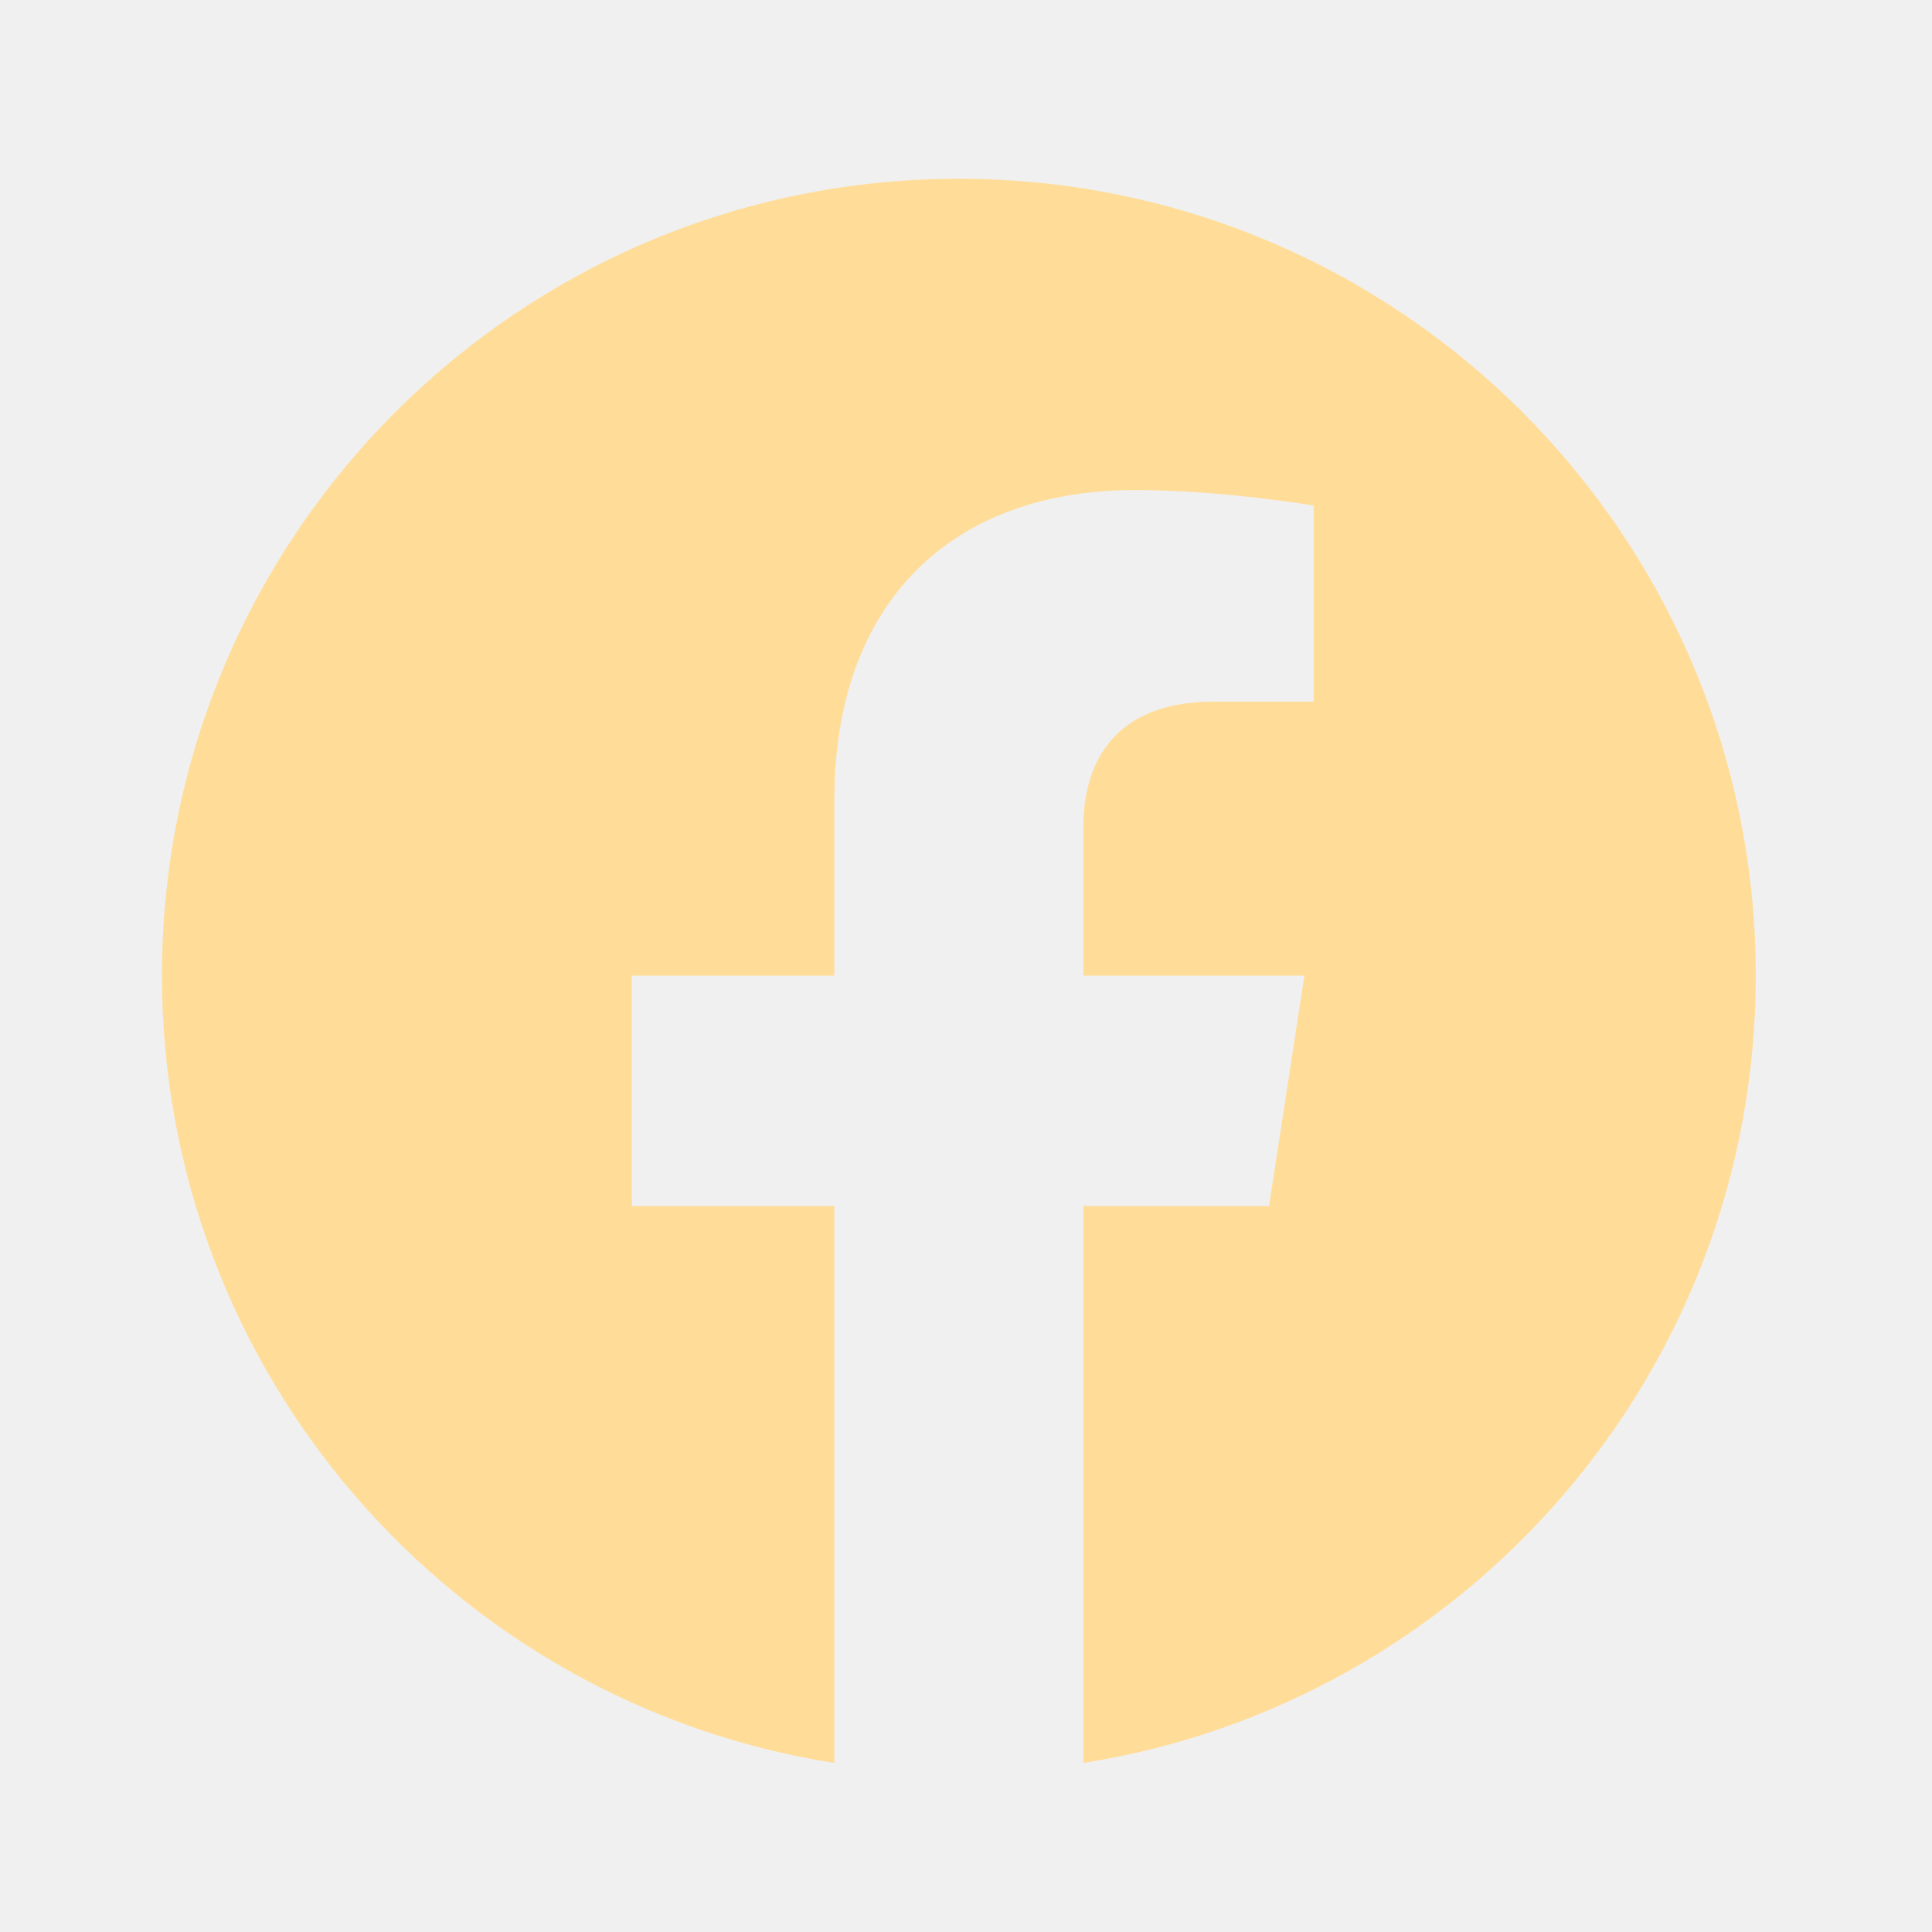
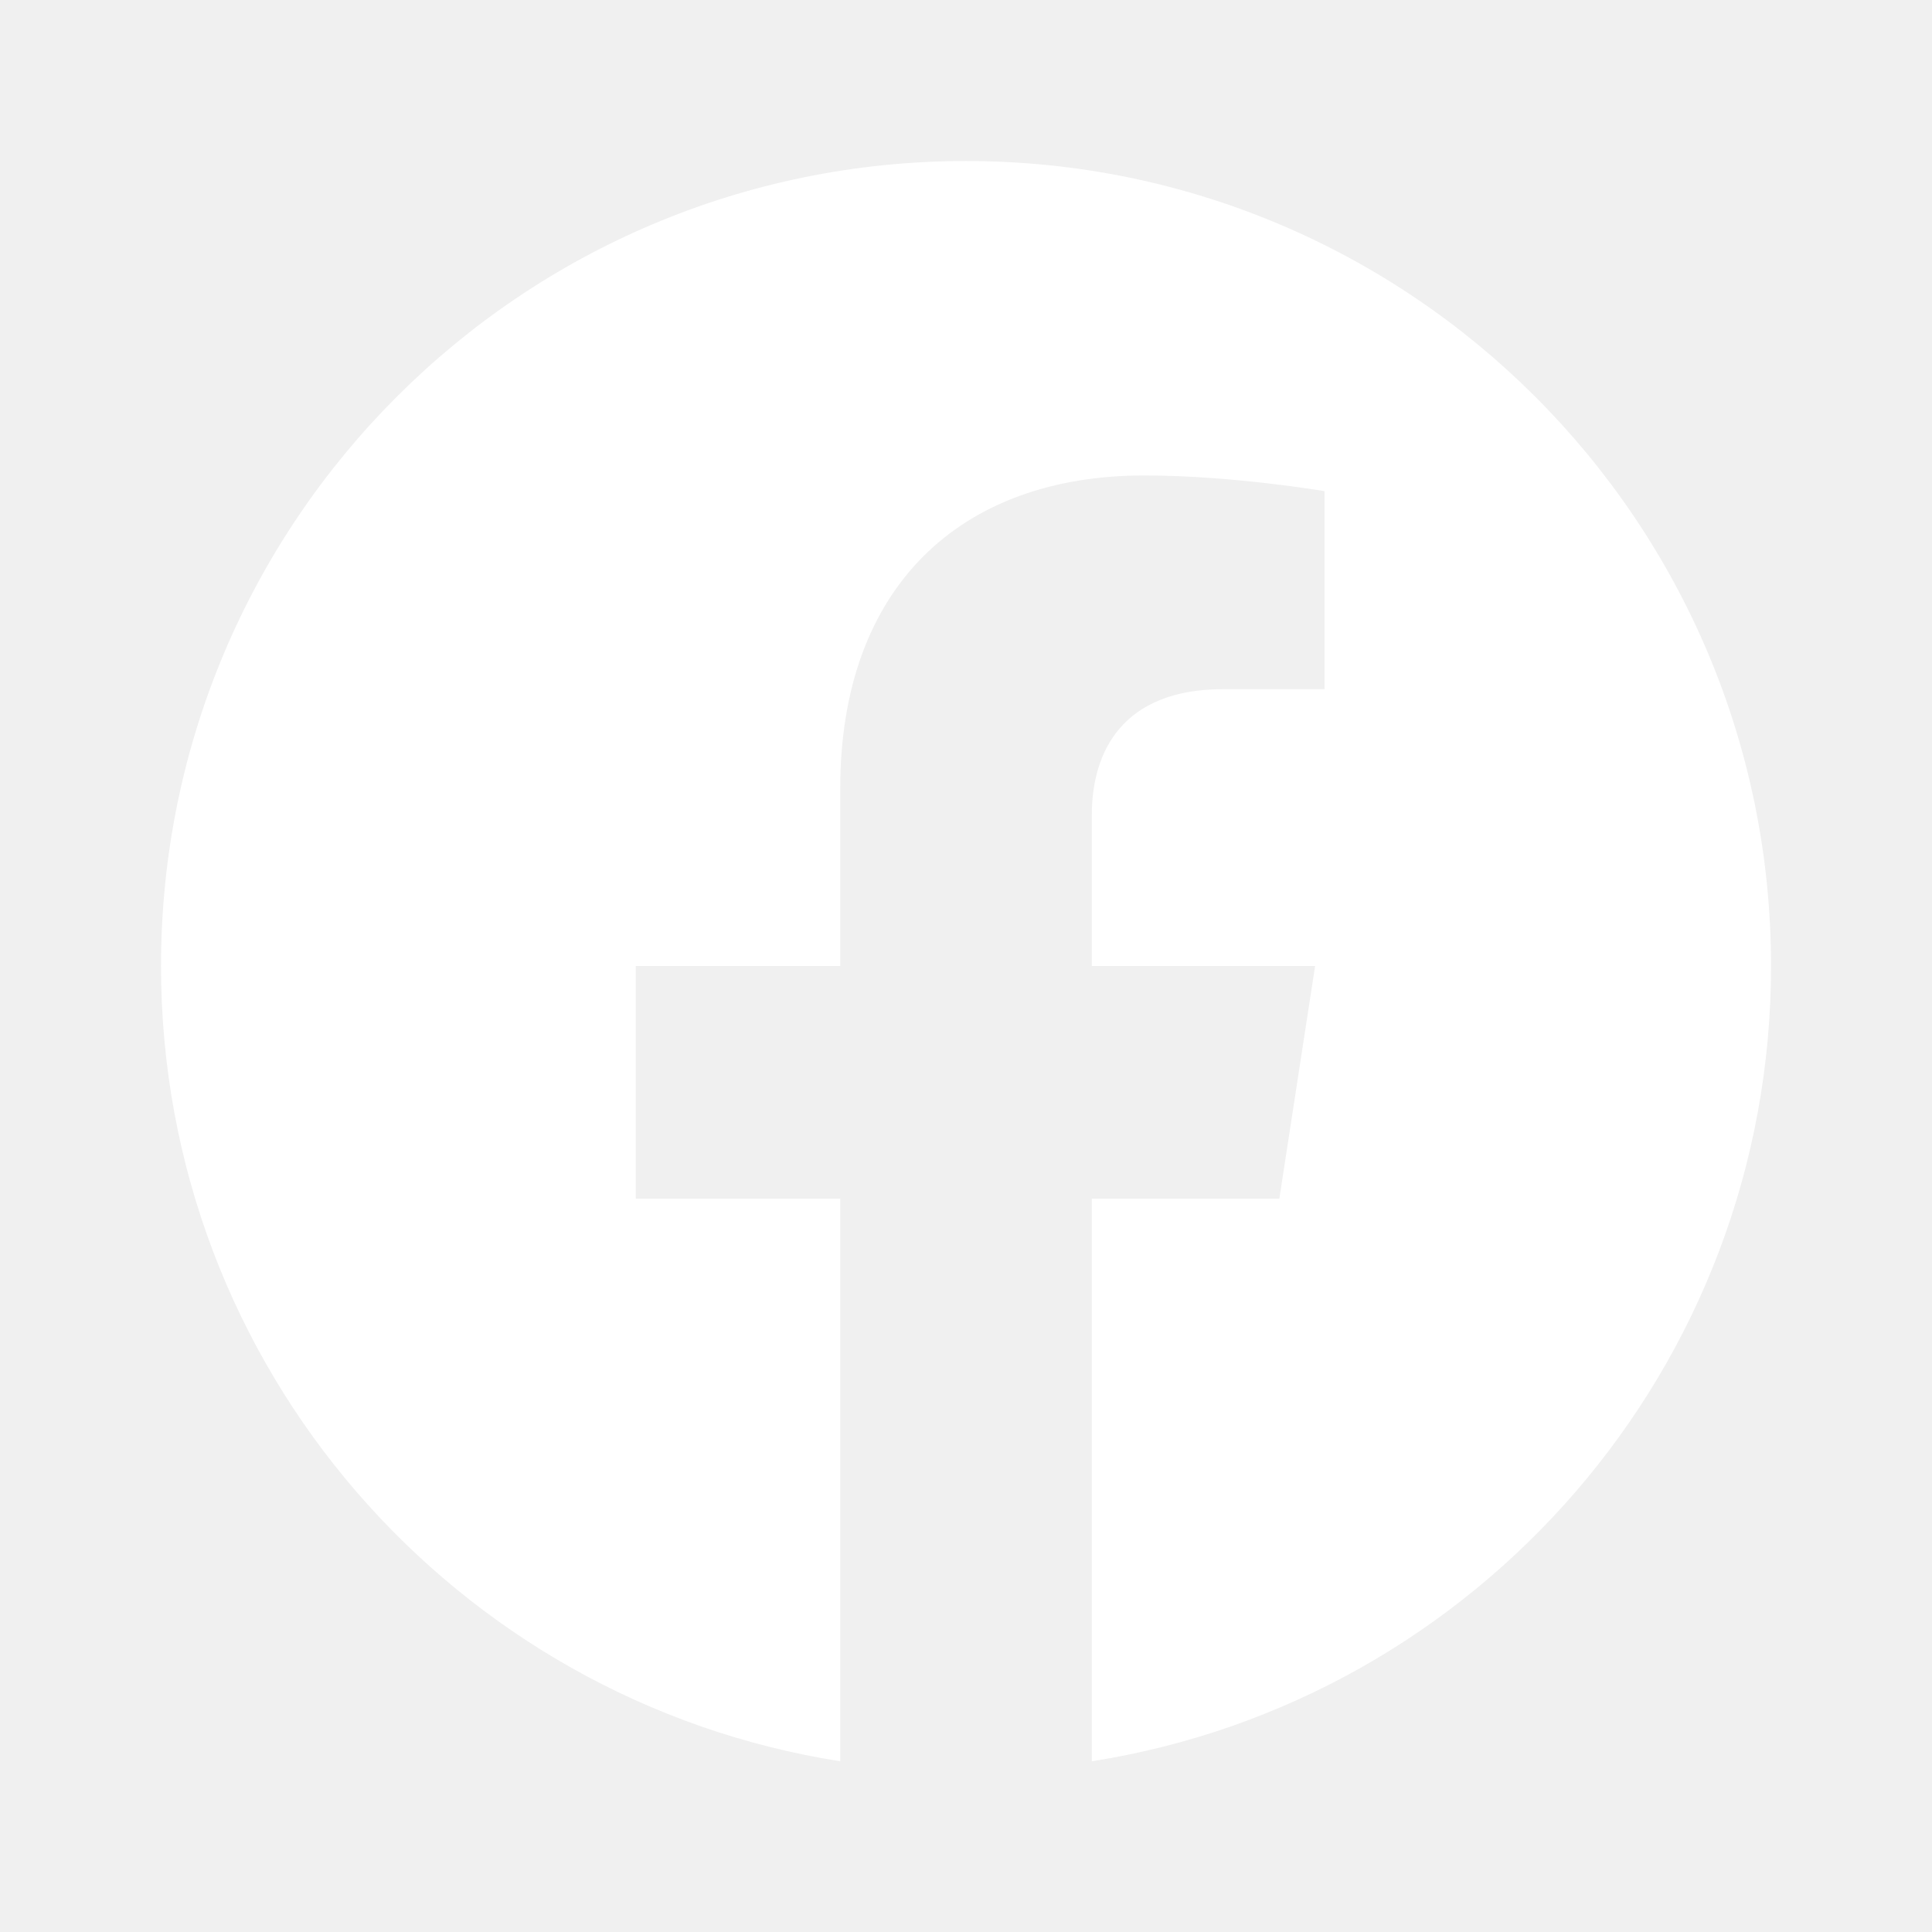
- <svg xmlns="http://www.w3.org/2000/svg" width="34" height="34" viewBox="0 0 34 34" fill="none">
-   <path d="M30.899 17.17C30.899 9.423 24.622 3.146 16.874 3.146C9.127 3.146 2.85 9.423 2.85 17.17C2.85 24.17 7.978 29.972 14.683 31.025V21.224H11.12V17.17H14.683V14.08C14.683 10.566 16.775 8.624 19.98 8.624C21.515 8.624 23.12 8.898 23.12 8.898V12.348H21.351C19.609 12.348 19.066 13.429 19.066 14.538V17.17H22.955L22.333 21.224H19.066V31.025C25.77 29.972 30.899 24.17 30.899 17.17Z" fill="#FFDD99" />
+ <svg xmlns="http://www.w3.org/2000/svg" width="32" height="32" viewBox="0 0 32 32" fill="none">
+   <path d="M29.334 16C29.334 8.634 23.366 2.667 16 2.667C8.635 2.667 2.667 8.634 2.667 16C2.667 22.655 7.543 28.171 13.917 29.172V19.854H10.53V16H13.917V13.062C13.917 9.721 15.906 7.875 18.953 7.875C20.412 7.875 21.938 8.135 21.938 8.135V11.415H20.256C18.6 11.415 18.084 12.443 18.084 13.497V16H21.782L21.19 19.854H18.084V29.172C24.458 28.171 29.334 22.655 29.334 16Z" fill="white" />
</svg>
